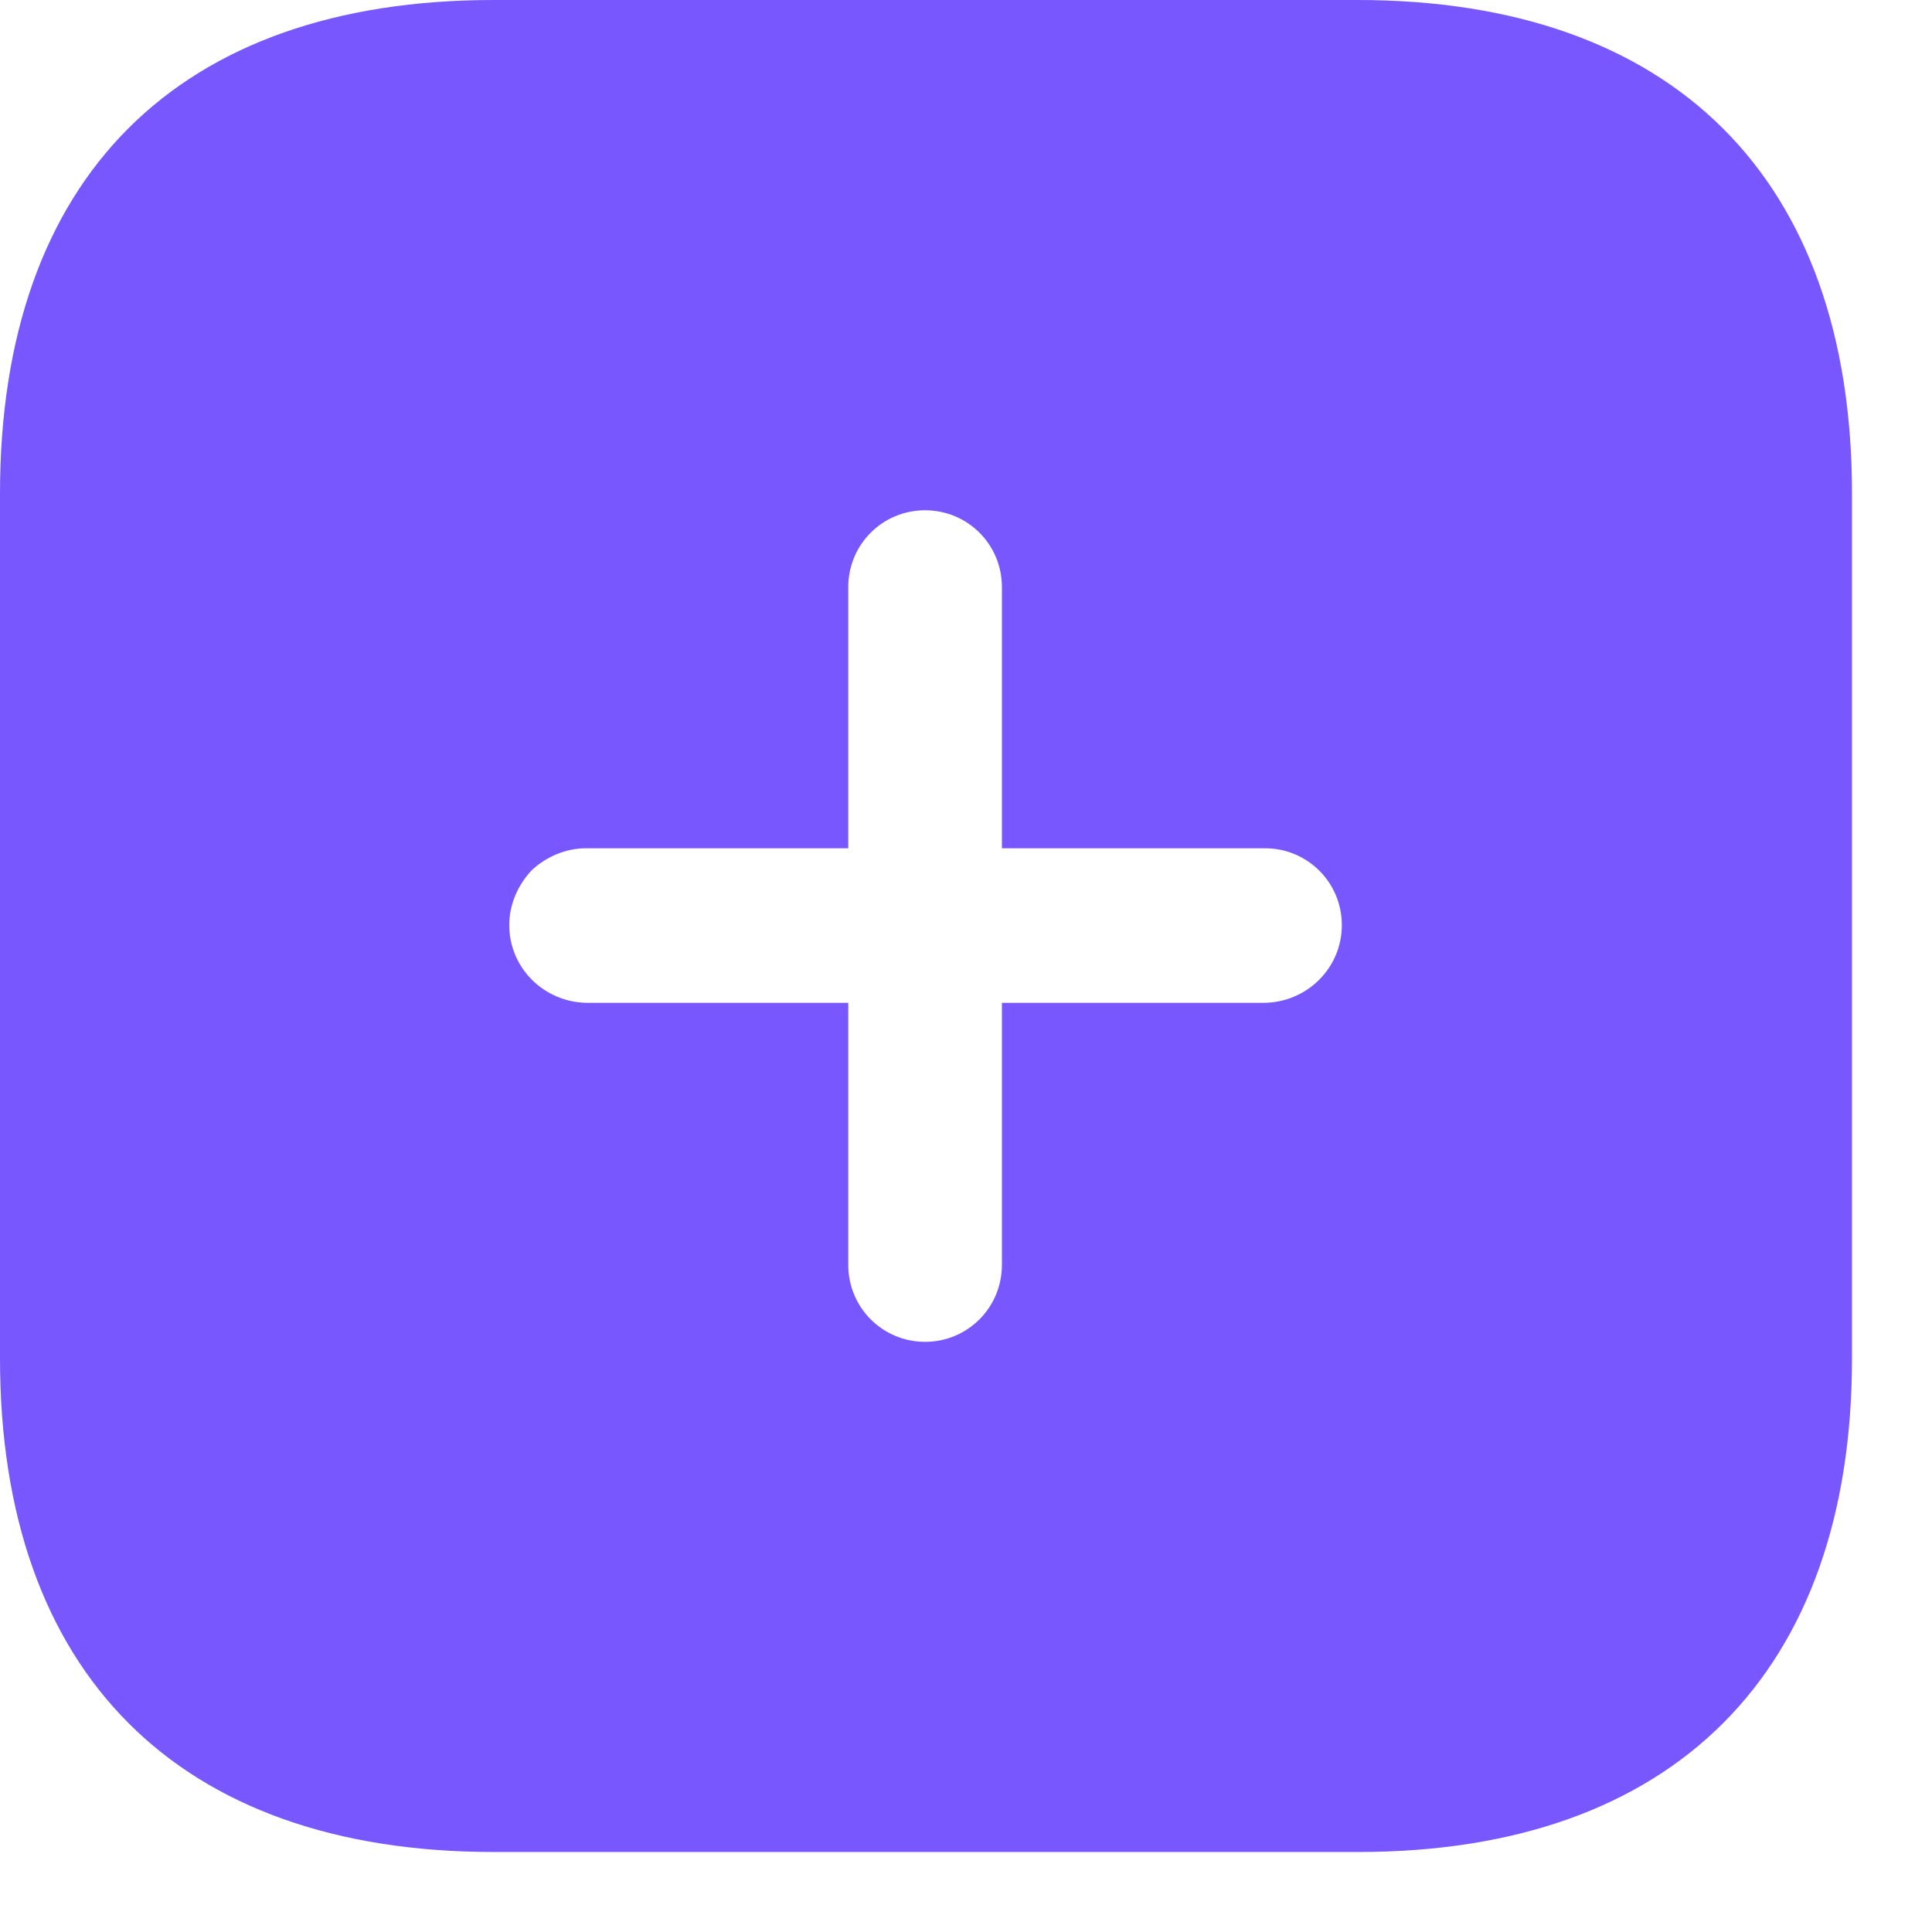
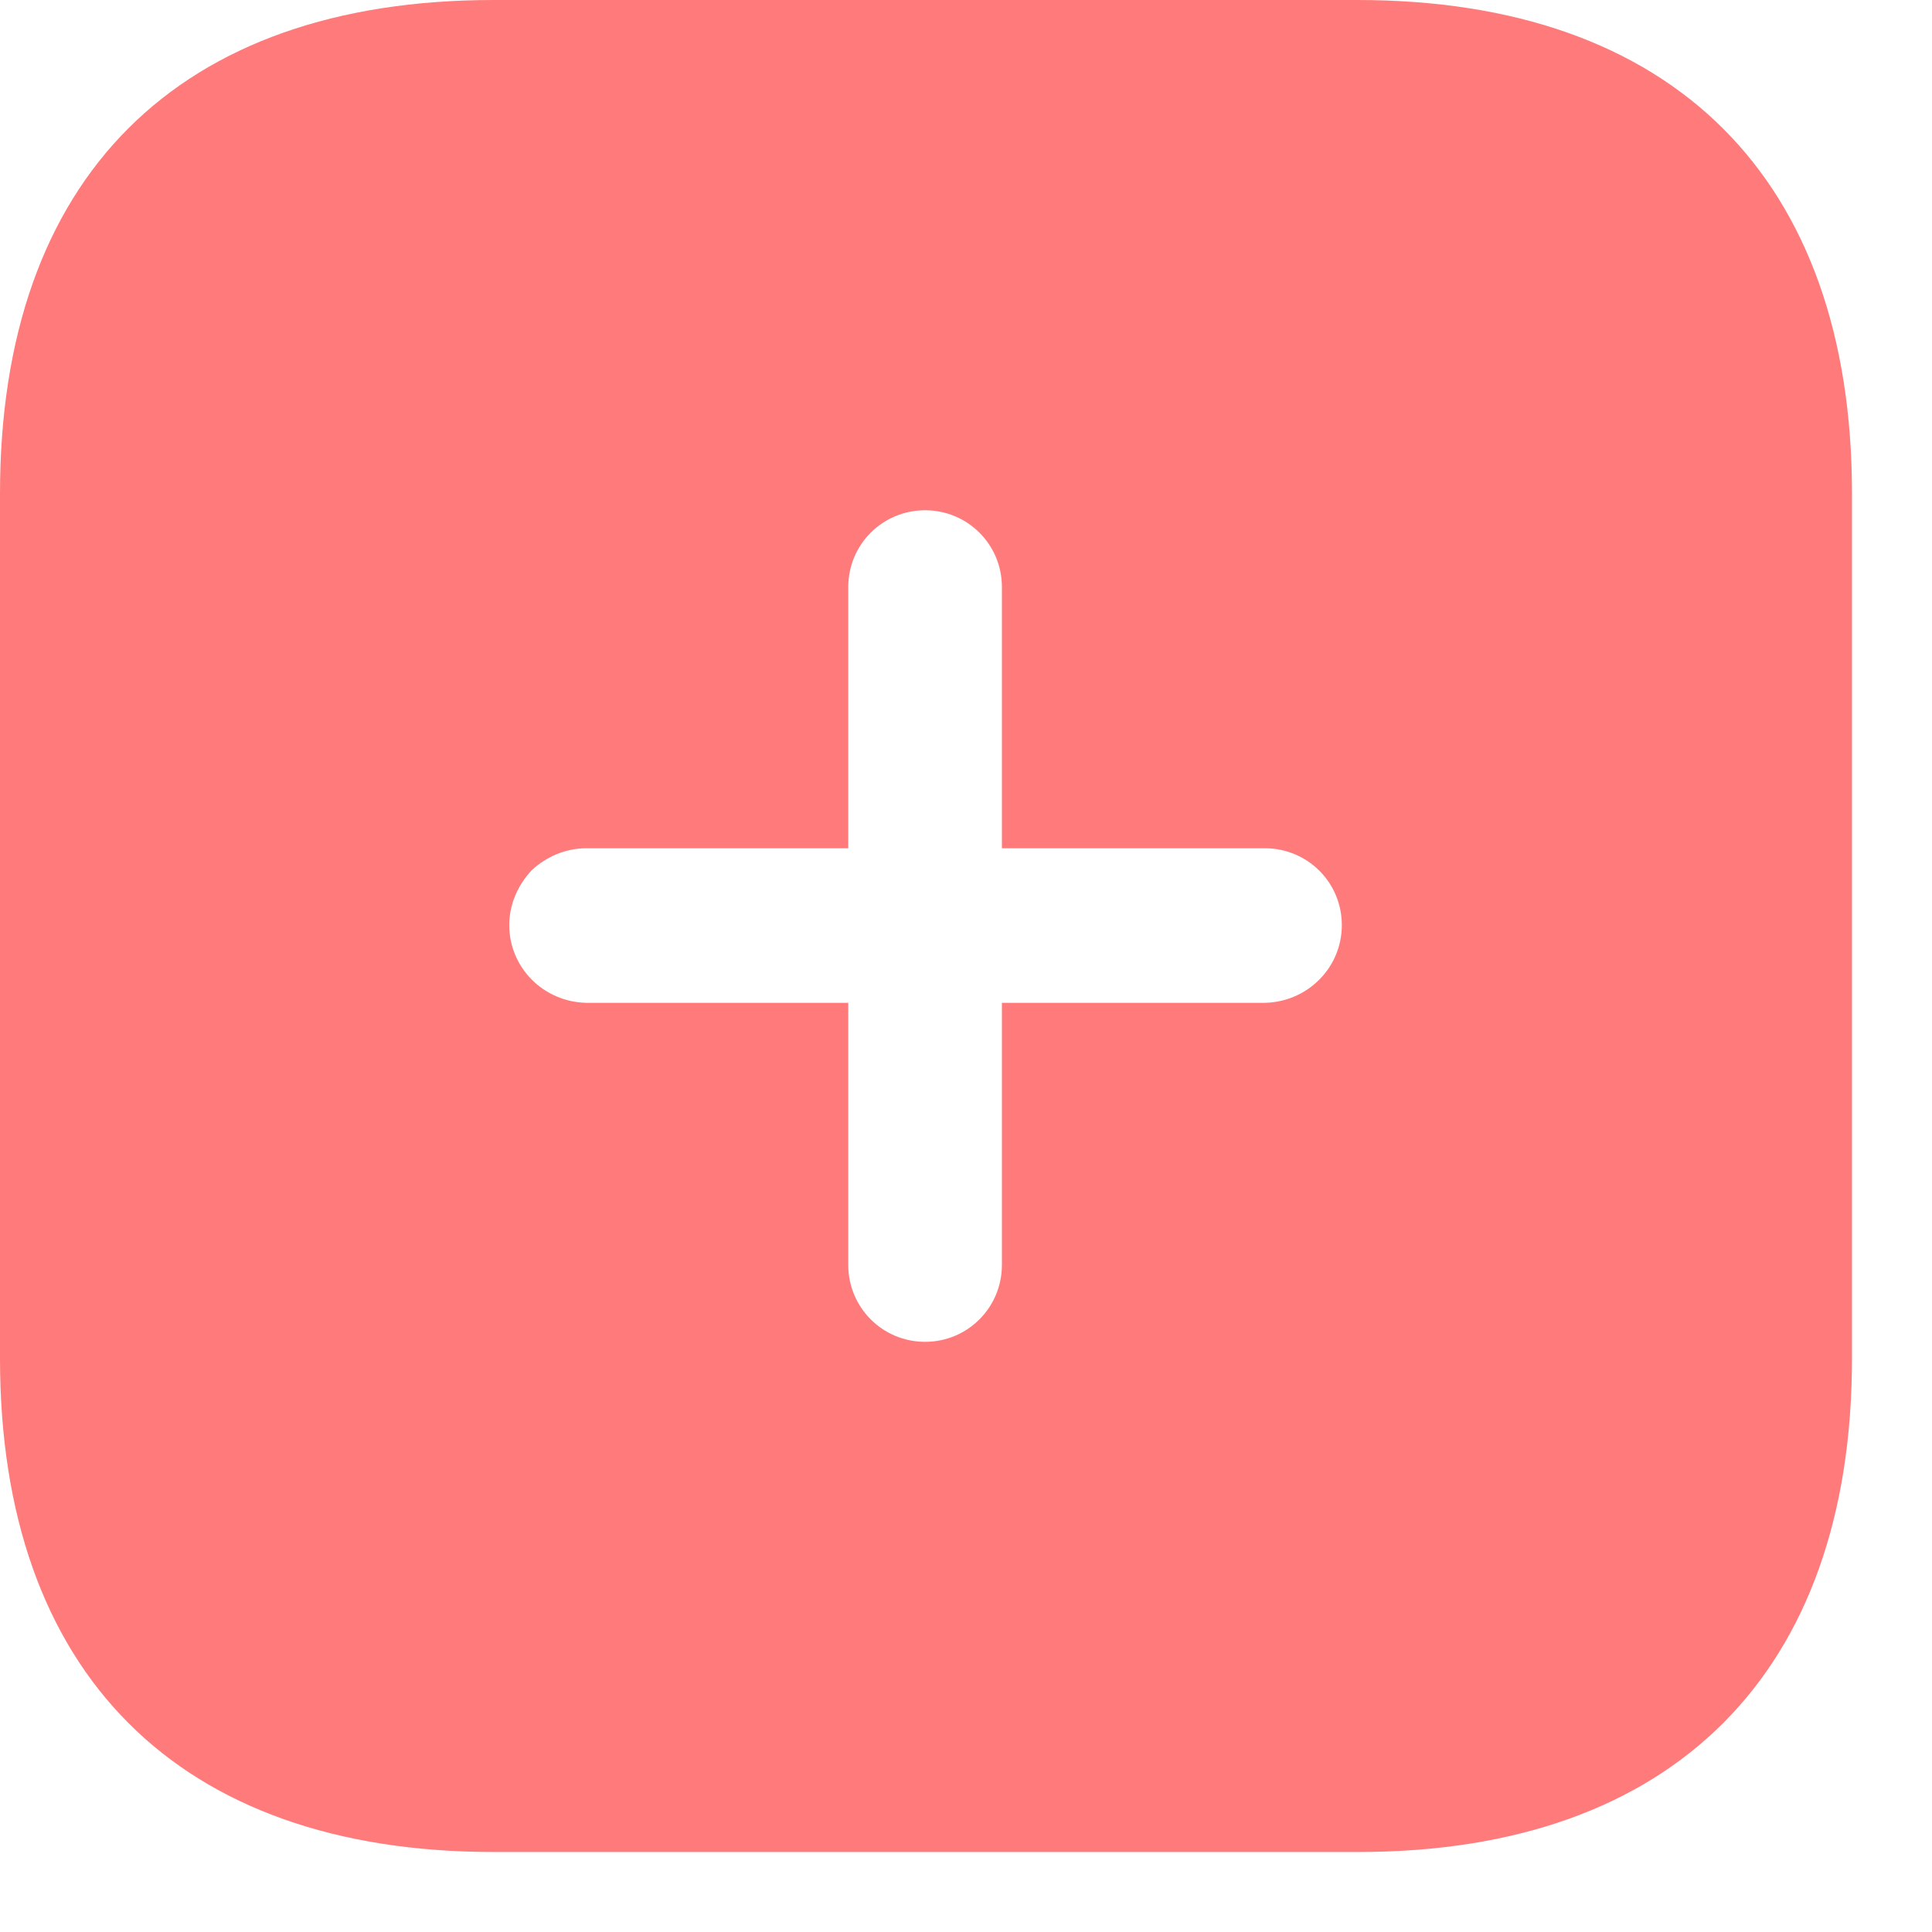
<svg xmlns="http://www.w3.org/2000/svg" width="17" height="17" viewBox="0 0 17 17" fill="none">
-   <path fill-rule="evenodd" clip-rule="evenodd" d="M4.343 0H11.945C14.716 0 16.296 1.564 16.296 4.343V11.953C16.296 14.716 14.724 16.296 11.953 16.296H4.343C1.564 16.296 0 14.716 0 11.953V4.343C0 1.564 1.564 0 4.343 0ZM8.816 8.824H11.13C11.505 8.816 11.807 8.515 11.807 8.14C11.807 7.765 11.505 7.464 11.13 7.464H8.816V5.166C8.816 4.791 8.515 4.49 8.14 4.49C7.765 4.49 7.464 4.791 7.464 5.166V7.464H5.158C4.979 7.464 4.807 7.537 4.677 7.659C4.555 7.79 4.481 7.96 4.481 8.14C4.481 8.515 4.783 8.816 5.158 8.824H7.464V11.13C7.464 11.505 7.765 11.807 8.14 11.807C8.515 11.807 8.816 11.505 8.816 11.13V8.824Z" fill="#7857FF" />
+   <path fill-rule="evenodd" clip-rule="evenodd" d="M4.343 0H11.945C14.716 0 16.296 1.564 16.296 4.343V11.953C16.296 14.716 14.724 16.296 11.953 16.296H4.343C1.564 16.296 0 14.716 0 11.953V4.343C0 1.564 1.564 0 4.343 0ZM8.816 8.824H11.13C11.505 8.816 11.807 8.515 11.807 8.14C11.807 7.765 11.505 7.464 11.13 7.464H8.816V5.166C8.816 4.791 8.515 4.49 8.14 4.49C7.765 4.49 7.464 4.791 7.464 5.166V7.464H5.158C4.979 7.464 4.807 7.537 4.677 7.659C4.555 7.79 4.481 7.96 4.481 8.14C4.481 8.515 4.783 8.816 5.158 8.824H7.464V11.13C7.464 11.505 7.765 11.807 8.14 11.807C8.515 11.807 8.816 11.505 8.816 11.13V8.824Z" fill="#FF7A7A" />
</svg>
